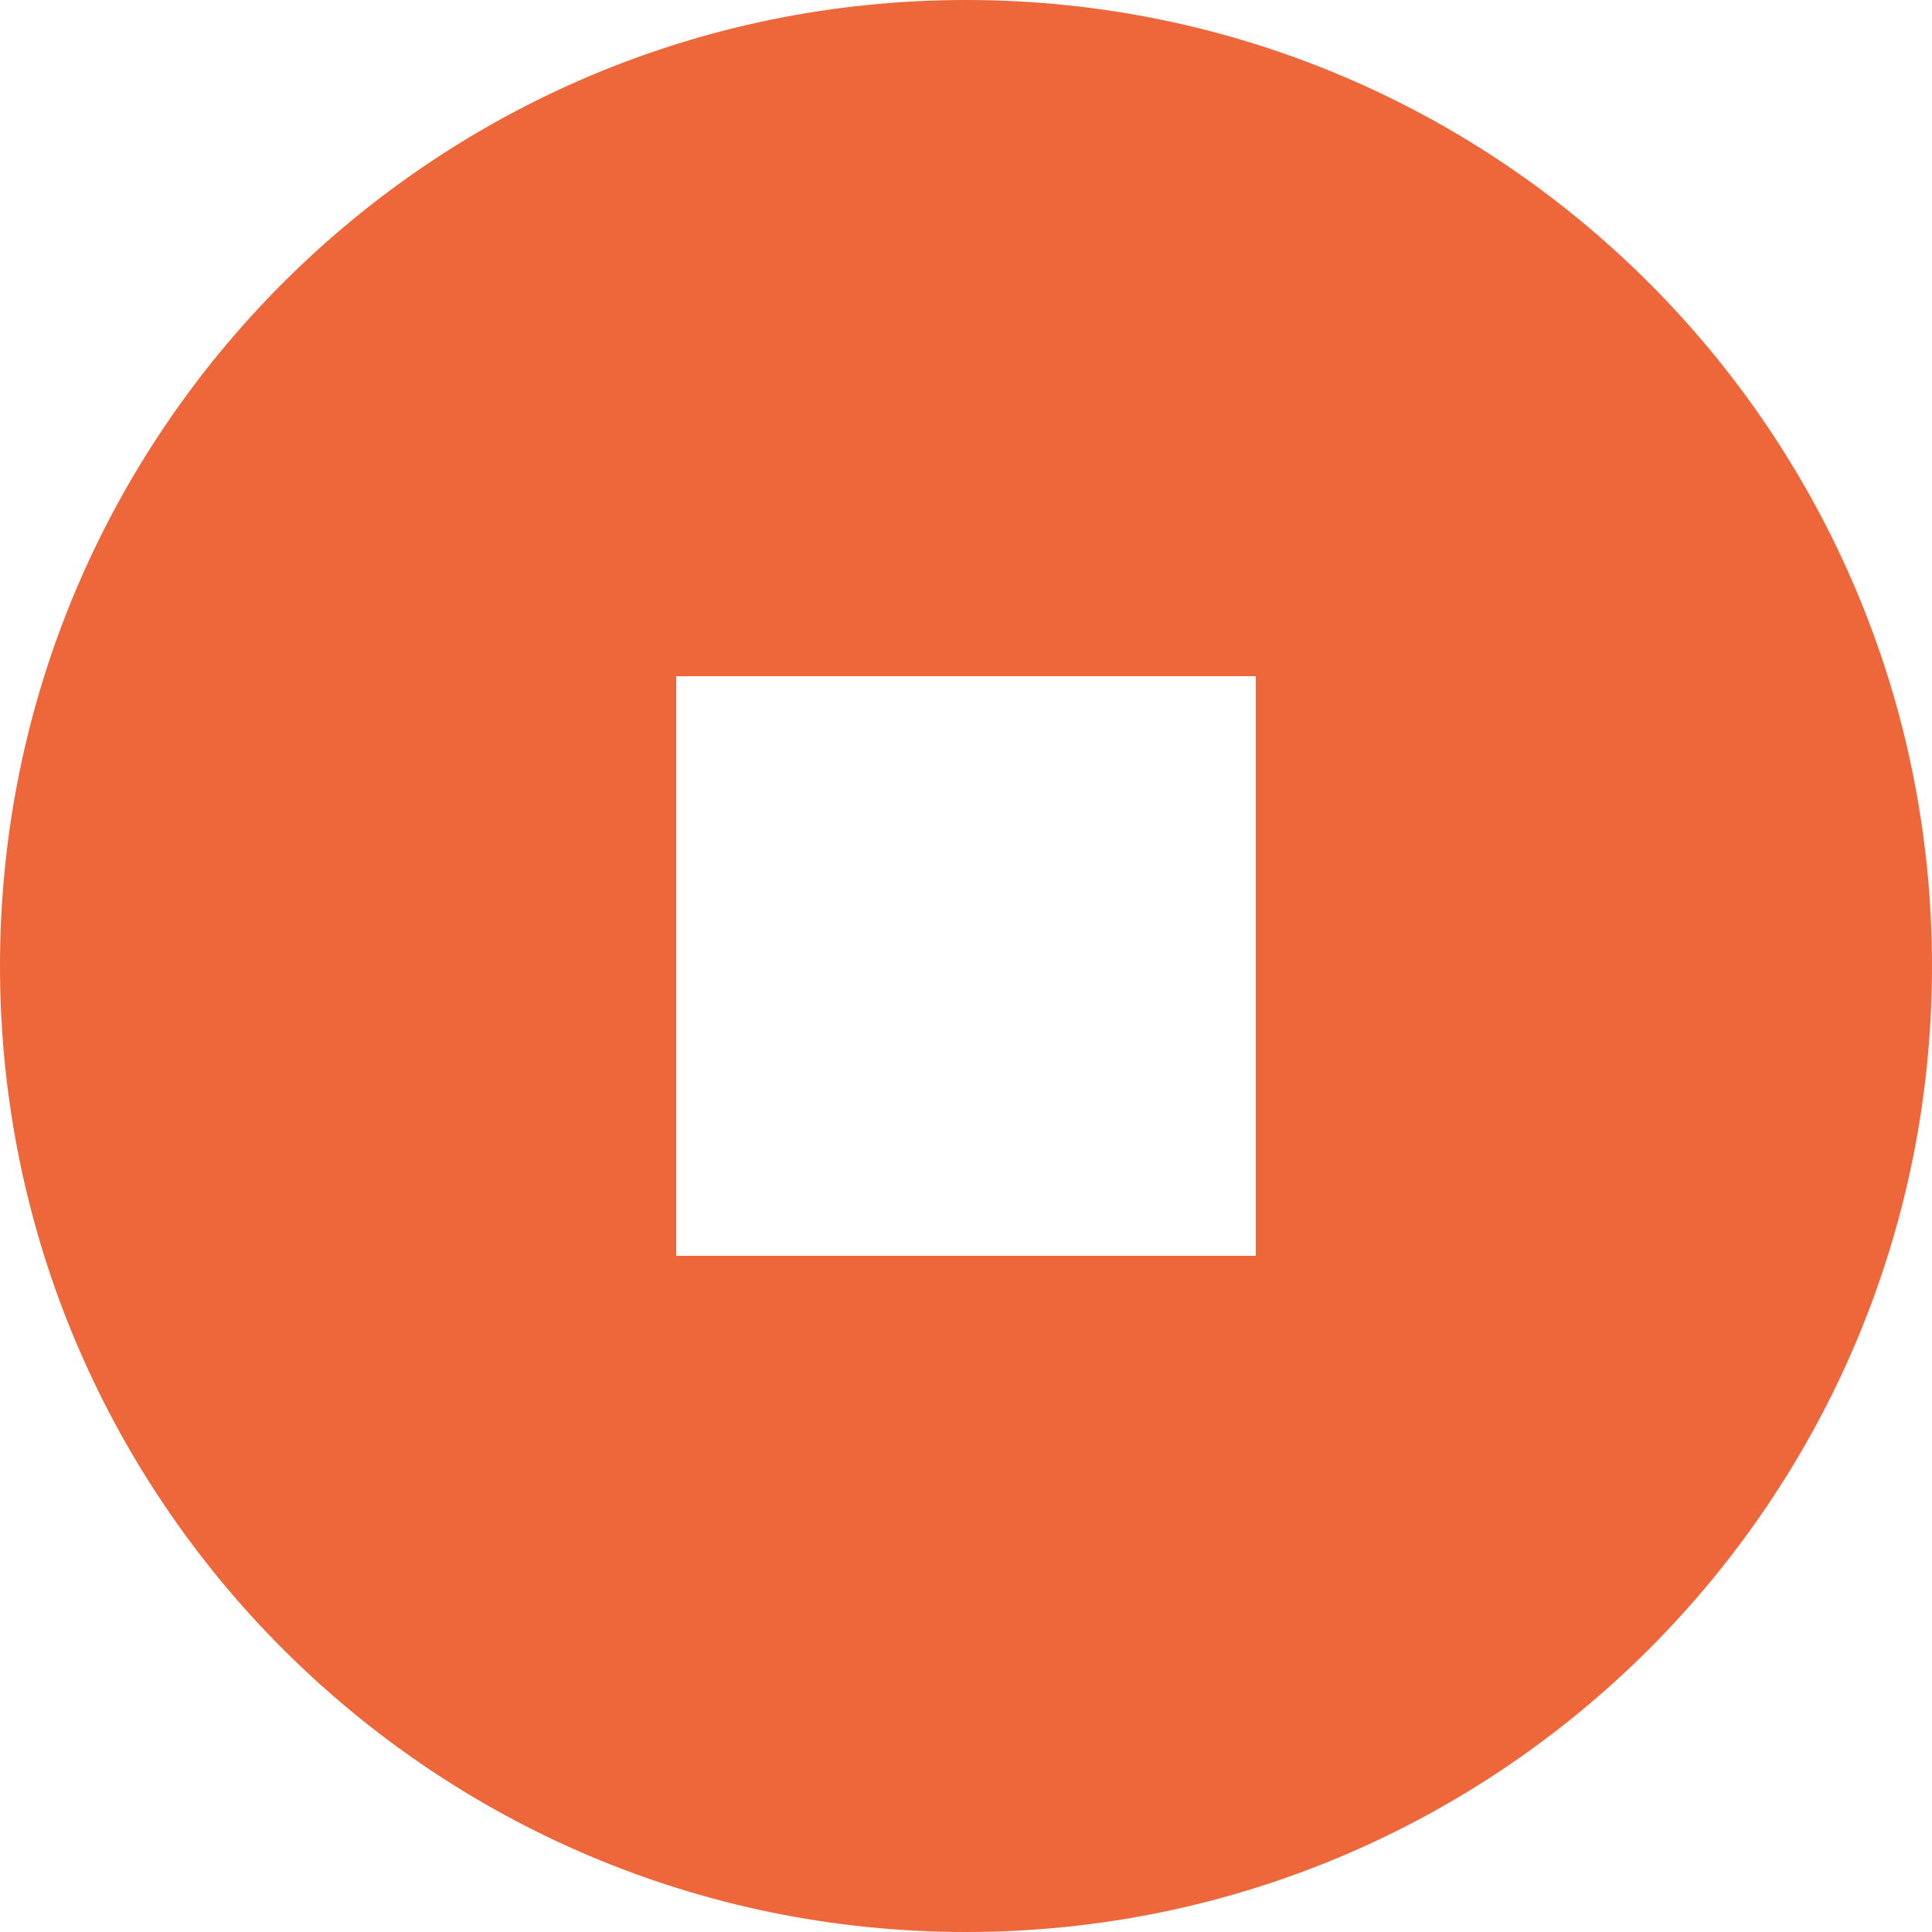
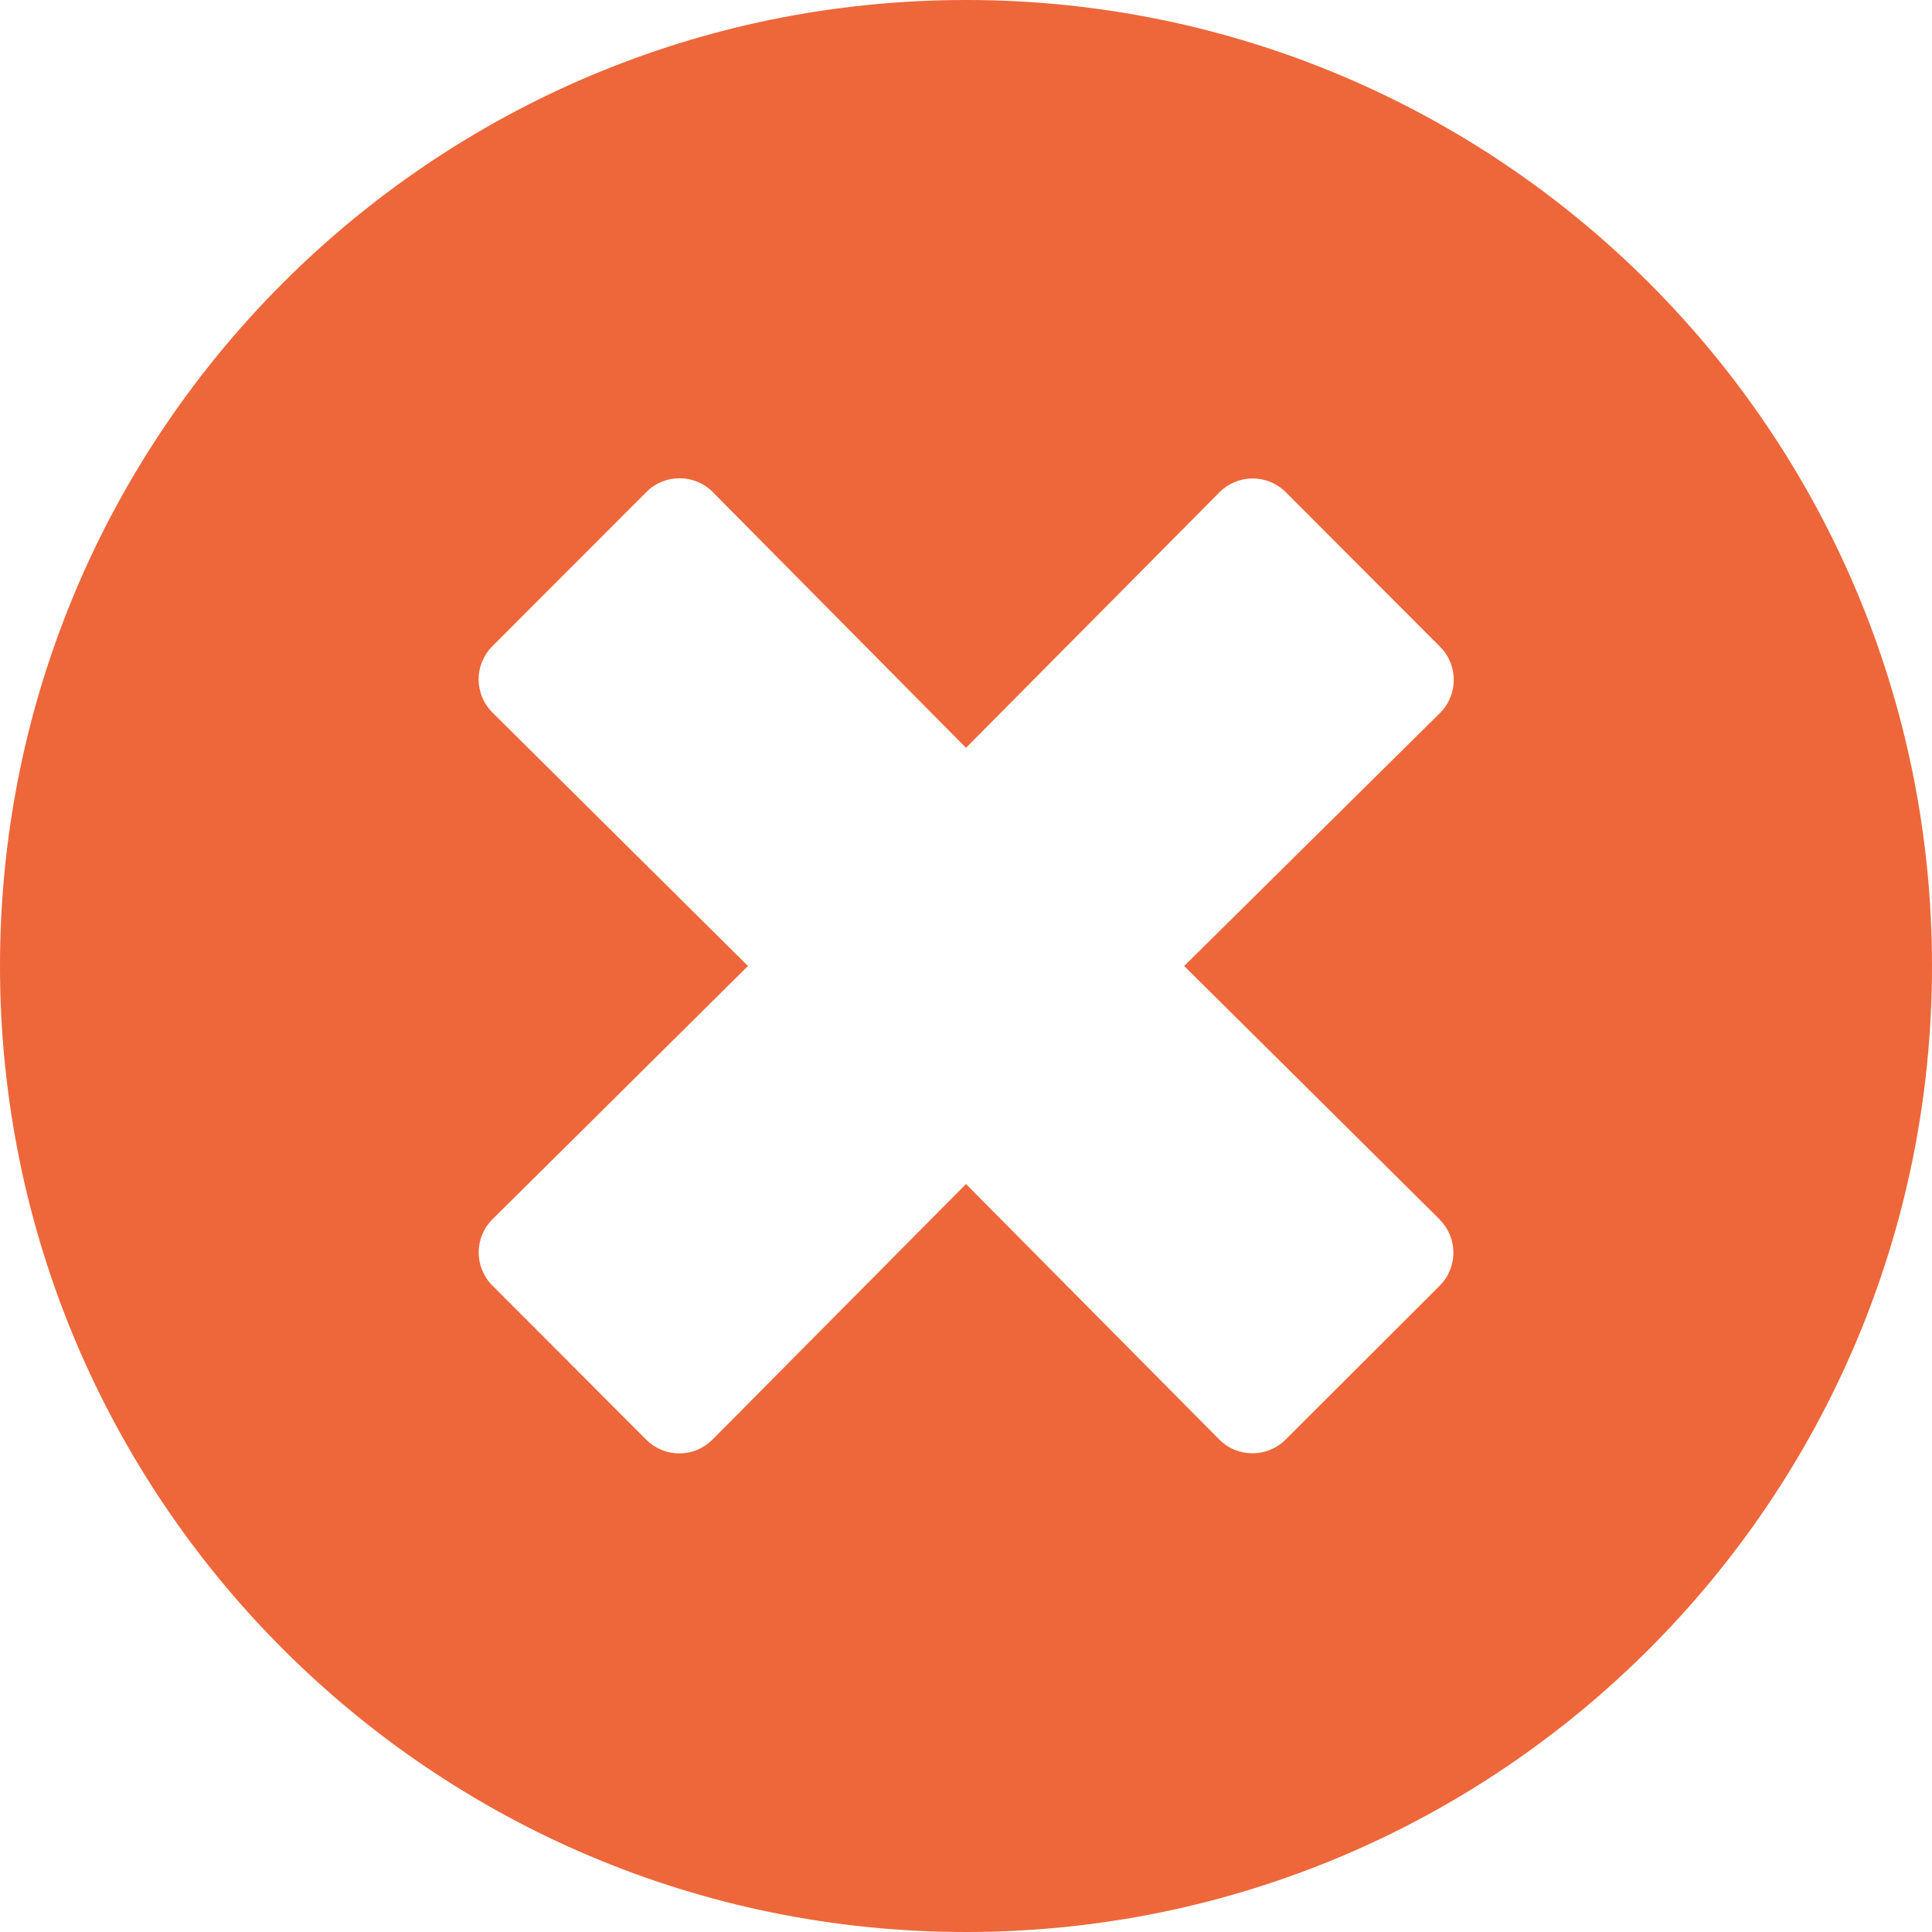
- <svg xmlns="http://www.w3.org/2000/svg" width="13" height="13" viewBox="0 0 13 13" fill="none">
-   <path d="M6.5 13C2.91 13 0 10.09 0 6.5C0 2.91 2.91 0 6.5 0C10.09 0 13 2.91 13 6.5C13 10.09 10.09 13 6.5 13ZM4.55 4.55V8.45H8.45V4.55H4.55Z" fill="#ED673A" />
+ <svg xmlns="http://www.w3.org/2000/svg" width="13" height="13">
+   <path fill="#ED673A" fill-rule="nonzero" d="M6.5 0C2.91 0 0 2.91 0 6.5S2.91 13 6.5 13 13 10.09 13 6.5 10.09 0 6.5 0zm3.187 8.206a.315.315 0 010 .446L8.65 9.687a.315.315 0 01-.445 0L6.5 7.967l-1.706 1.72a.315.315 0 01-.446 0L3.313 8.65a.315.315 0 010-.445L5.033 6.5l-1.72-1.706a.315.315 0 010-.446L4.35 3.31a.315.315 0 01.445 0L6.5 5.032l1.706-1.72a.315.315 0 01.446 0L9.69 4.352a.315.315 0 010 .445L7.968 6.5l1.72 1.706z" />
</svg>
